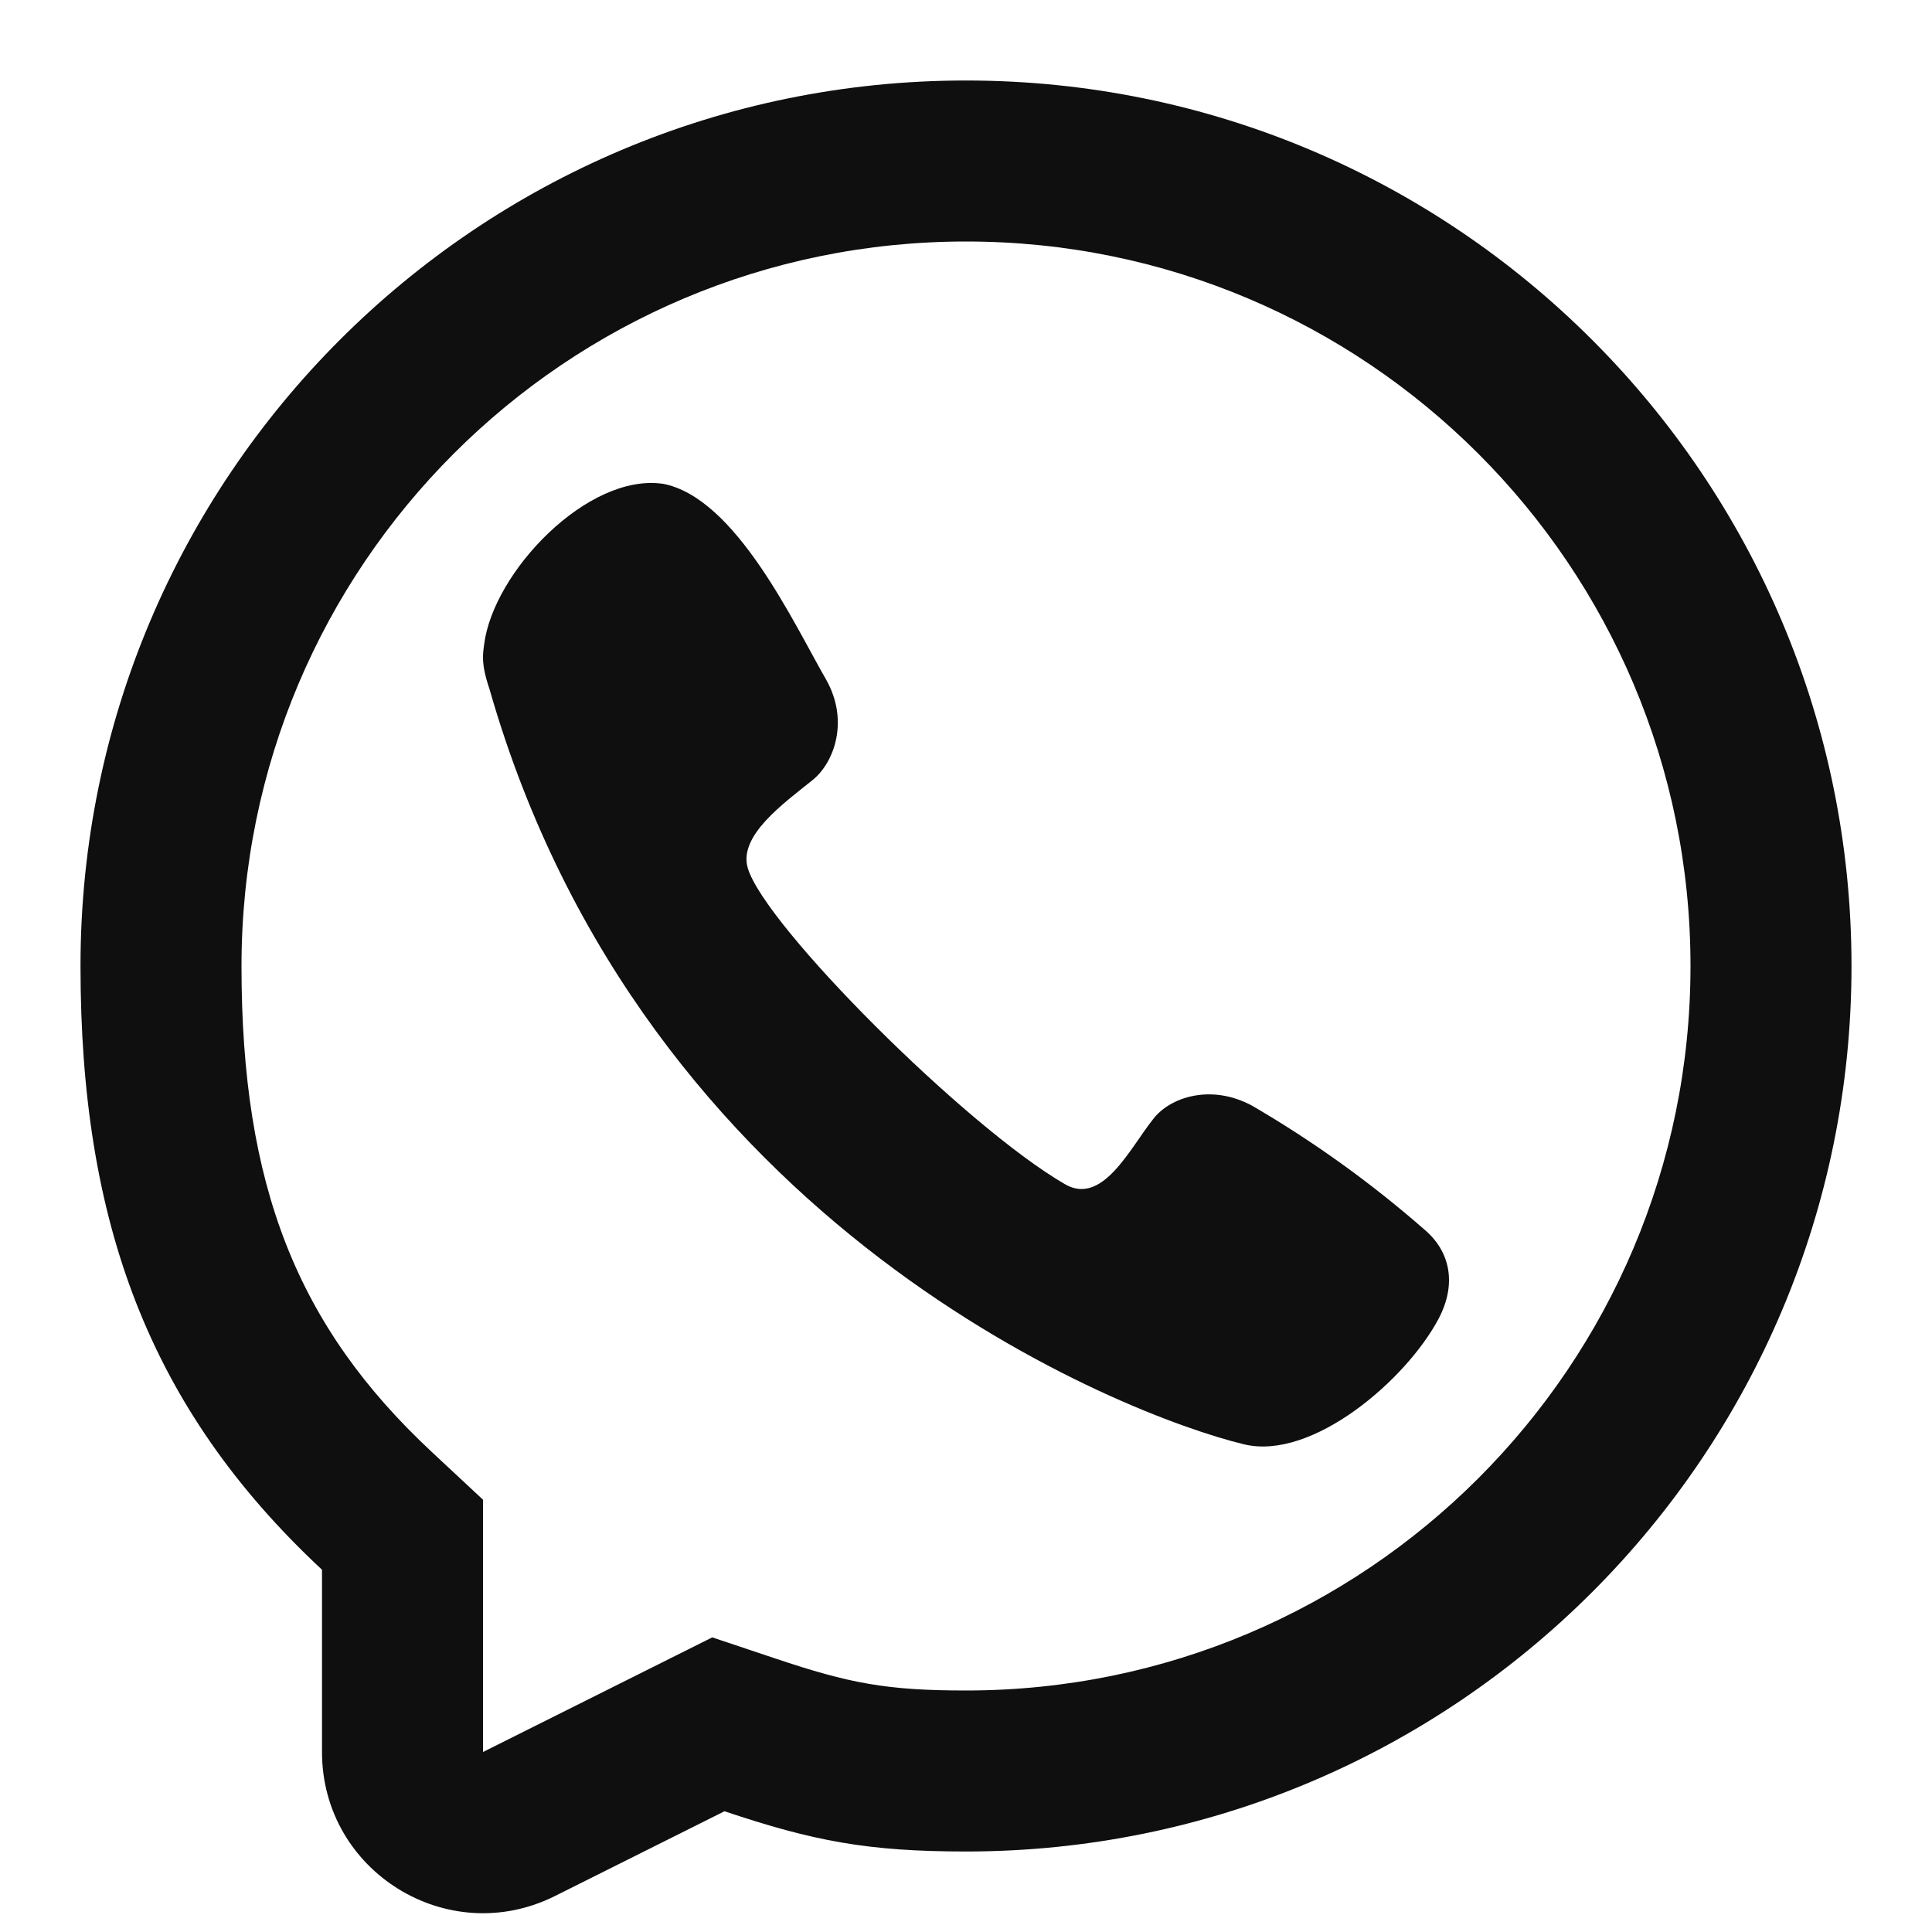
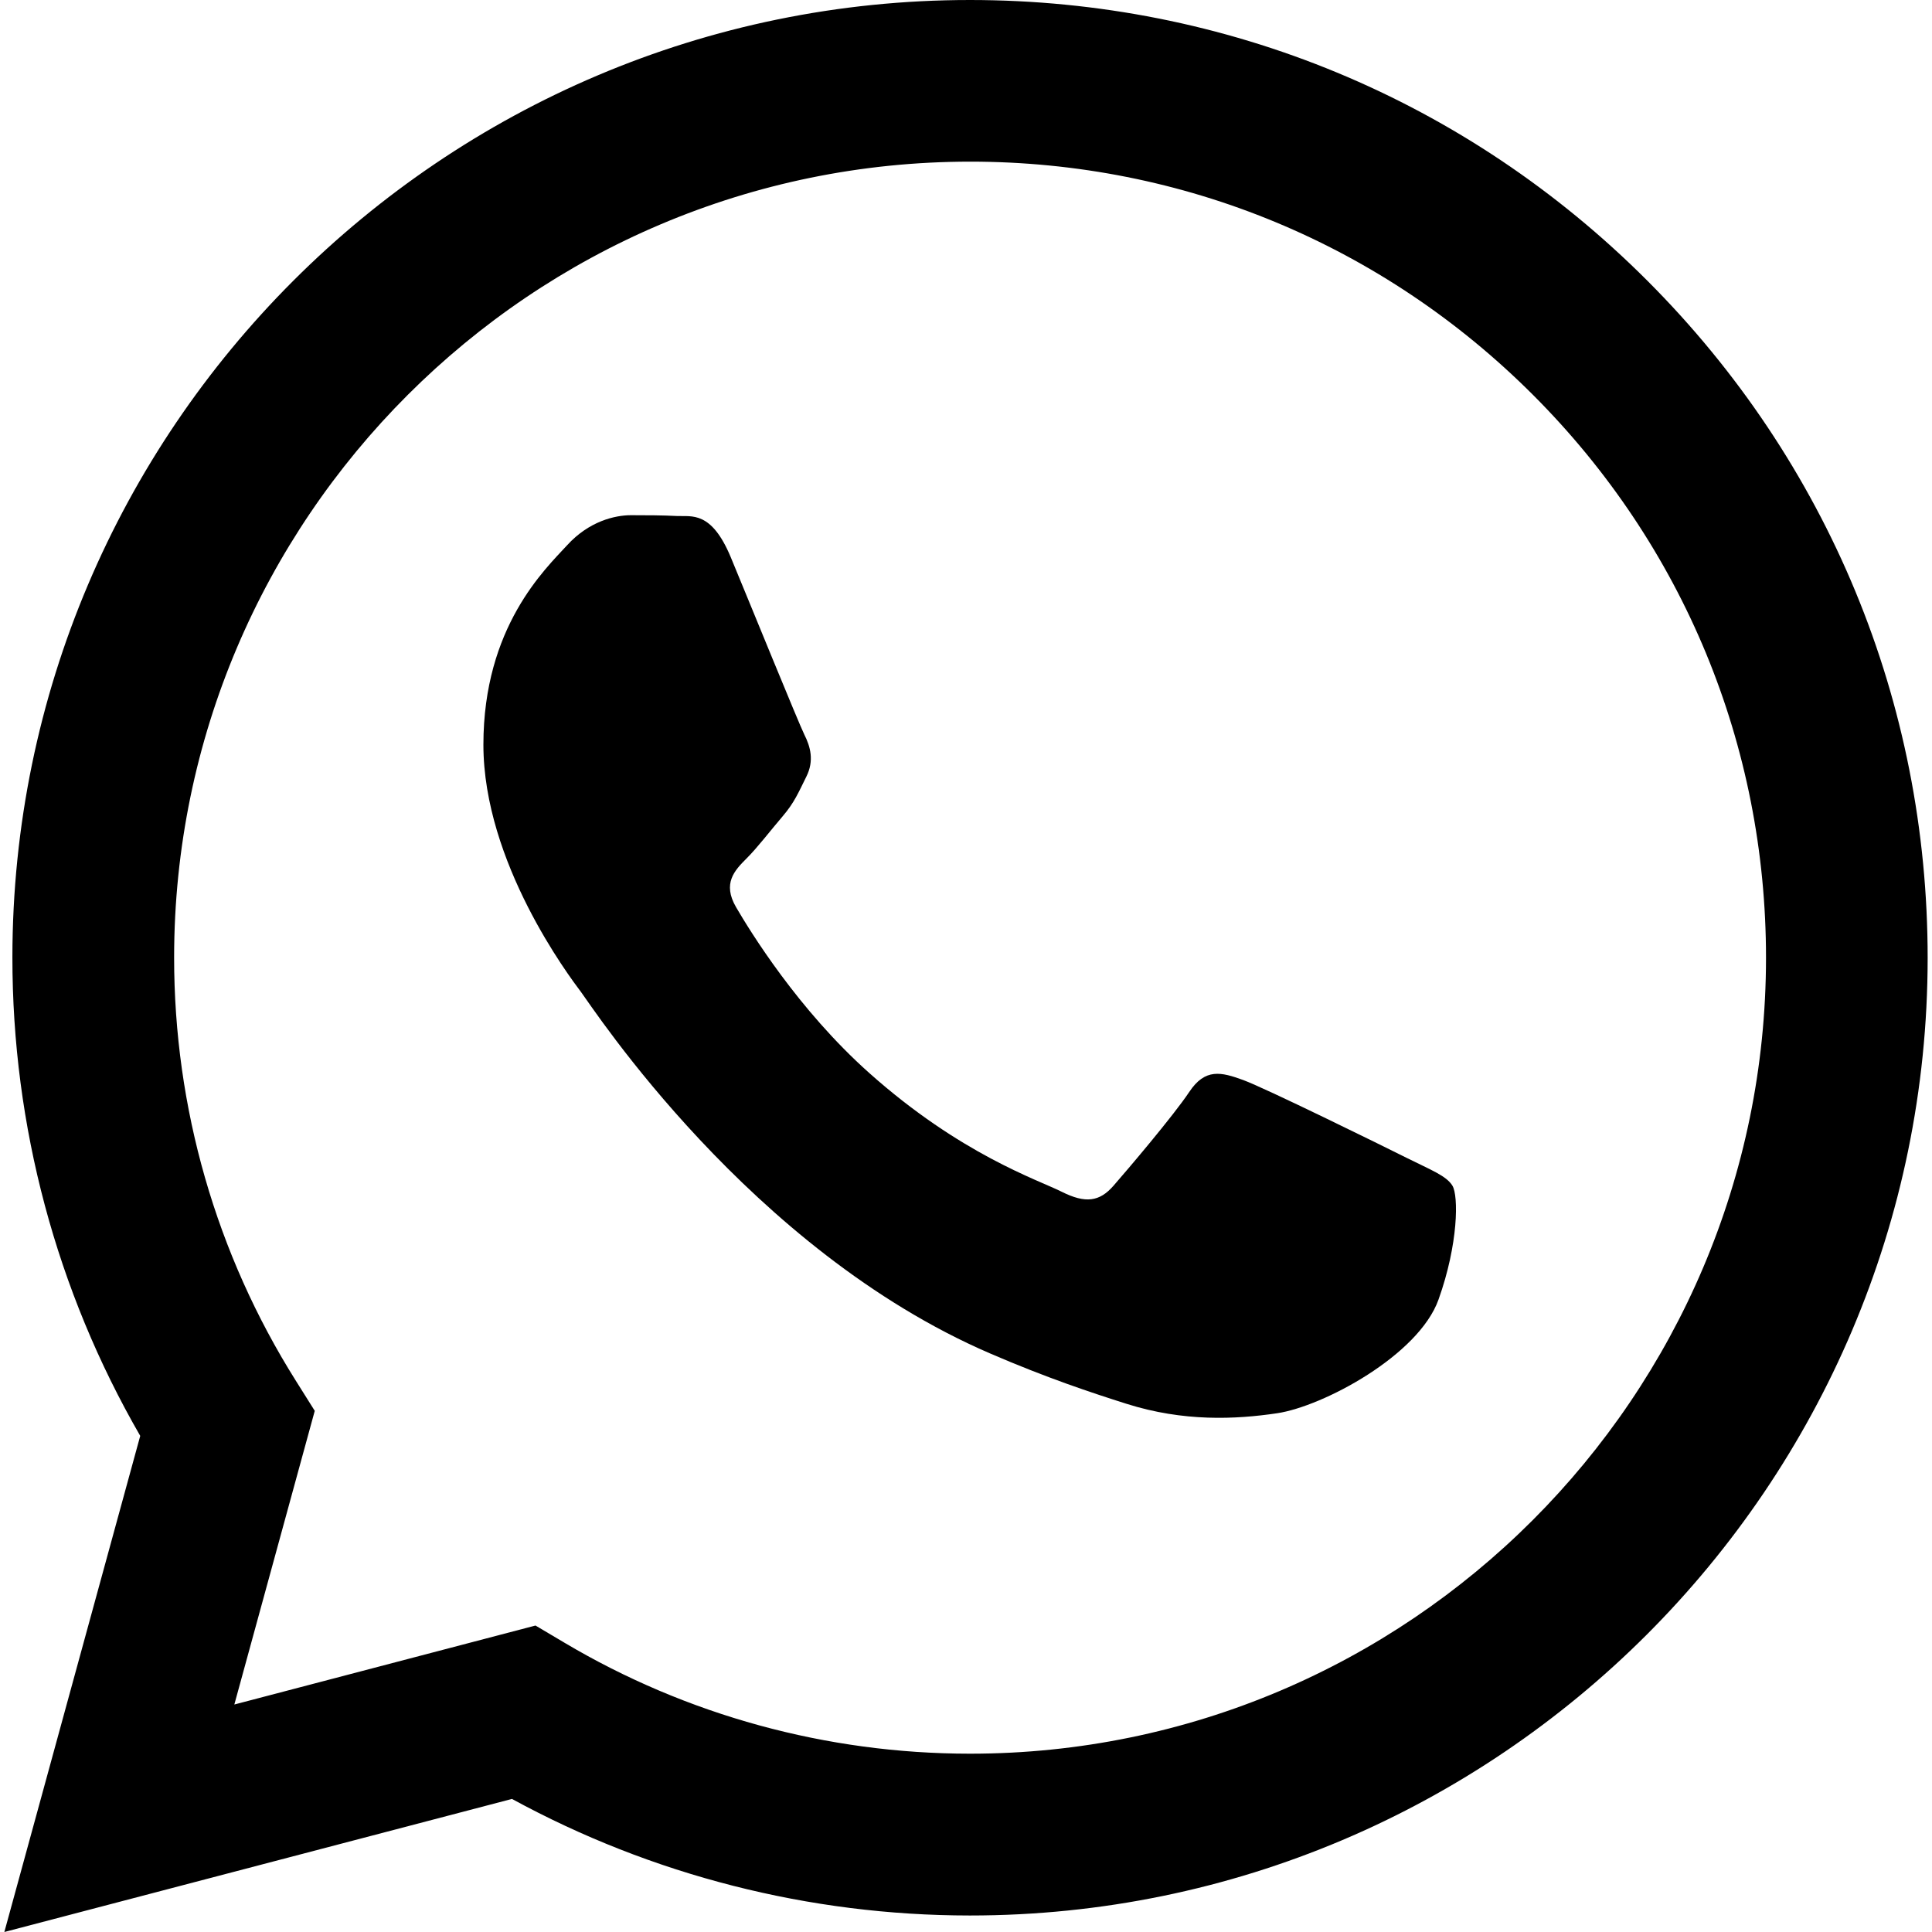
- <svg xmlns="http://www.w3.org/2000/svg" width="800px" height="800px" viewBox="0 0 24 24" fill="none">
-   <path d="M6.014 8.006C6.128 7.102 7.303 5.874 8.235 6.01L8.233 6.009C9.141 6.181 9.859 7.743 10.264 8.445C10.55 8.954 10.364 9.47 10.097 9.688C9.736 9.979 9.171 10.38 9.289 10.783C9.5 11.5 12 14 13.23 14.711C13.695 14.98 14.033 14.27 14.321 13.907C14.53 13.627 15.047 13.46 15.555 13.736C16.314 14.178 17.029 14.692 17.69 15.27C18.02 15.546 18.098 15.954 17.869 16.385C17.466 17.144 16.3 18.146 15.454 17.942C13.976 17.587 8 15.27 6.08 8.558C5.972 8.24 6 8.12 6.014 8.006Z" fill="#0F0F0F" />
-   <path fill-rule="evenodd" clip-rule="evenodd" d="M12 23C10.776 23 10.099 22.869 9 22.5L6.894 23.553C5.565 24.218 4 23.251 4 21.764V19.5C1.847 17.492 1 15.177 1 12C1 5.925 5.925 1 12 1C18.075 1 23 5.925 23 12C23 18.075 18.075 23 12 23ZM6 18.63L5.364 18.037C3.691 16.477 3 14.733 3 12C3 7.029 7.029 3 12 3C16.971 3 21 7.029 21 12C21 16.971 16.971 21 12 21C11.014 21 10.552 20.911 9.636 20.604L8.848 20.34L6 21.764V18.63Z" fill="#0F0F0F" />
+ <svg xmlns="http://www.w3.org/2000/svg" viewBox="0 0 24 24" preserveAspectRatio="none" width="24" height="24" role="img" aria-label="WhatsApp icon">
+   <path fill="#fffff" d="M0.054,24l1.688-6.163c-1.041-1.803-1.589-3.849-1.588-5.945     C0.156,5.335,5.493,0,12.05,0c3.182,0.001,6.169,1.24,8.415,3.488     c2.246,2.248,3.482,5.236,3.481,8.414c-0.003,6.557-5.34,11.893-11.896,11.893h-0h-0.005     c-1.991-0.001-3.947-0.5-5.685-1.448L0.054,24z M6.652,20.193l0.361,0.214     c1.518,0.901,3.258,1.377,5.033,1.378h0.004c5.45,0,9.886-4.434,9.888-9.885     c0.001-2.641-1.026-5.125-2.893-6.993c-1.867-1.868-4.349-2.898-6.99-2.899     c-5.454,0-9.89,4.434-9.892,9.884c-0.001,1.868,0.522,3.687,1.512,5.26l0.235,0.374l-0.999,3.648     L6.652,20.193z" />
+   <path fill="#fffff" fill-rule="evenodd" clip-rule="evenodd" d="M9.077,6.92     C8.835,6.341,8.59,6.419,8.408,6.41c-0.173-0.009-0.372-0.01-0.57-0.01S7.318,6.474,7.046,6.772     C6.773,7.069,6.005,7.788,6.005,9.251c0,1.463,1.065,2.876,1.214,3.074     c0.149,0.198,2.096,3.2,5.078,4.487c0.709,0.306,1.263,0.489,1.695,0.626     c0.712,0.226,1.36,0.194,1.872,0.118c0.571-0.085,1.759-0.719,2.006-1.413     c0.248-0.694,0.248-1.289,0.173-1.413c-0.074-0.124-0.272-0.198-0.57-0.347     c-0.297-0.149-1.759-0.868-2.031-0.967c-0.272-0.099-0.471-0.149-0.669,0.149     c-0.198,0.297-0.768,0.967-0.941,1.165c-0.173,0.198-0.347,0.223-0.644,0.074     c-0.297-0.149-1.255-0.463-2.39-1.475c-0.884-0.788-1.48-1.761-1.654-2.059     c-0.173-0.297-0.018-0.458,0.13-0.606c0.134-0.133,0.297-0.347,0.446-0.521     c0.149-0.174,0.198-0.297,0.297-0.496c0.099-0.198,0.05-0.372-0.025-0.521     C9.919,8.978,9.324,7.515,9.077,6.92z" />
</svg>
